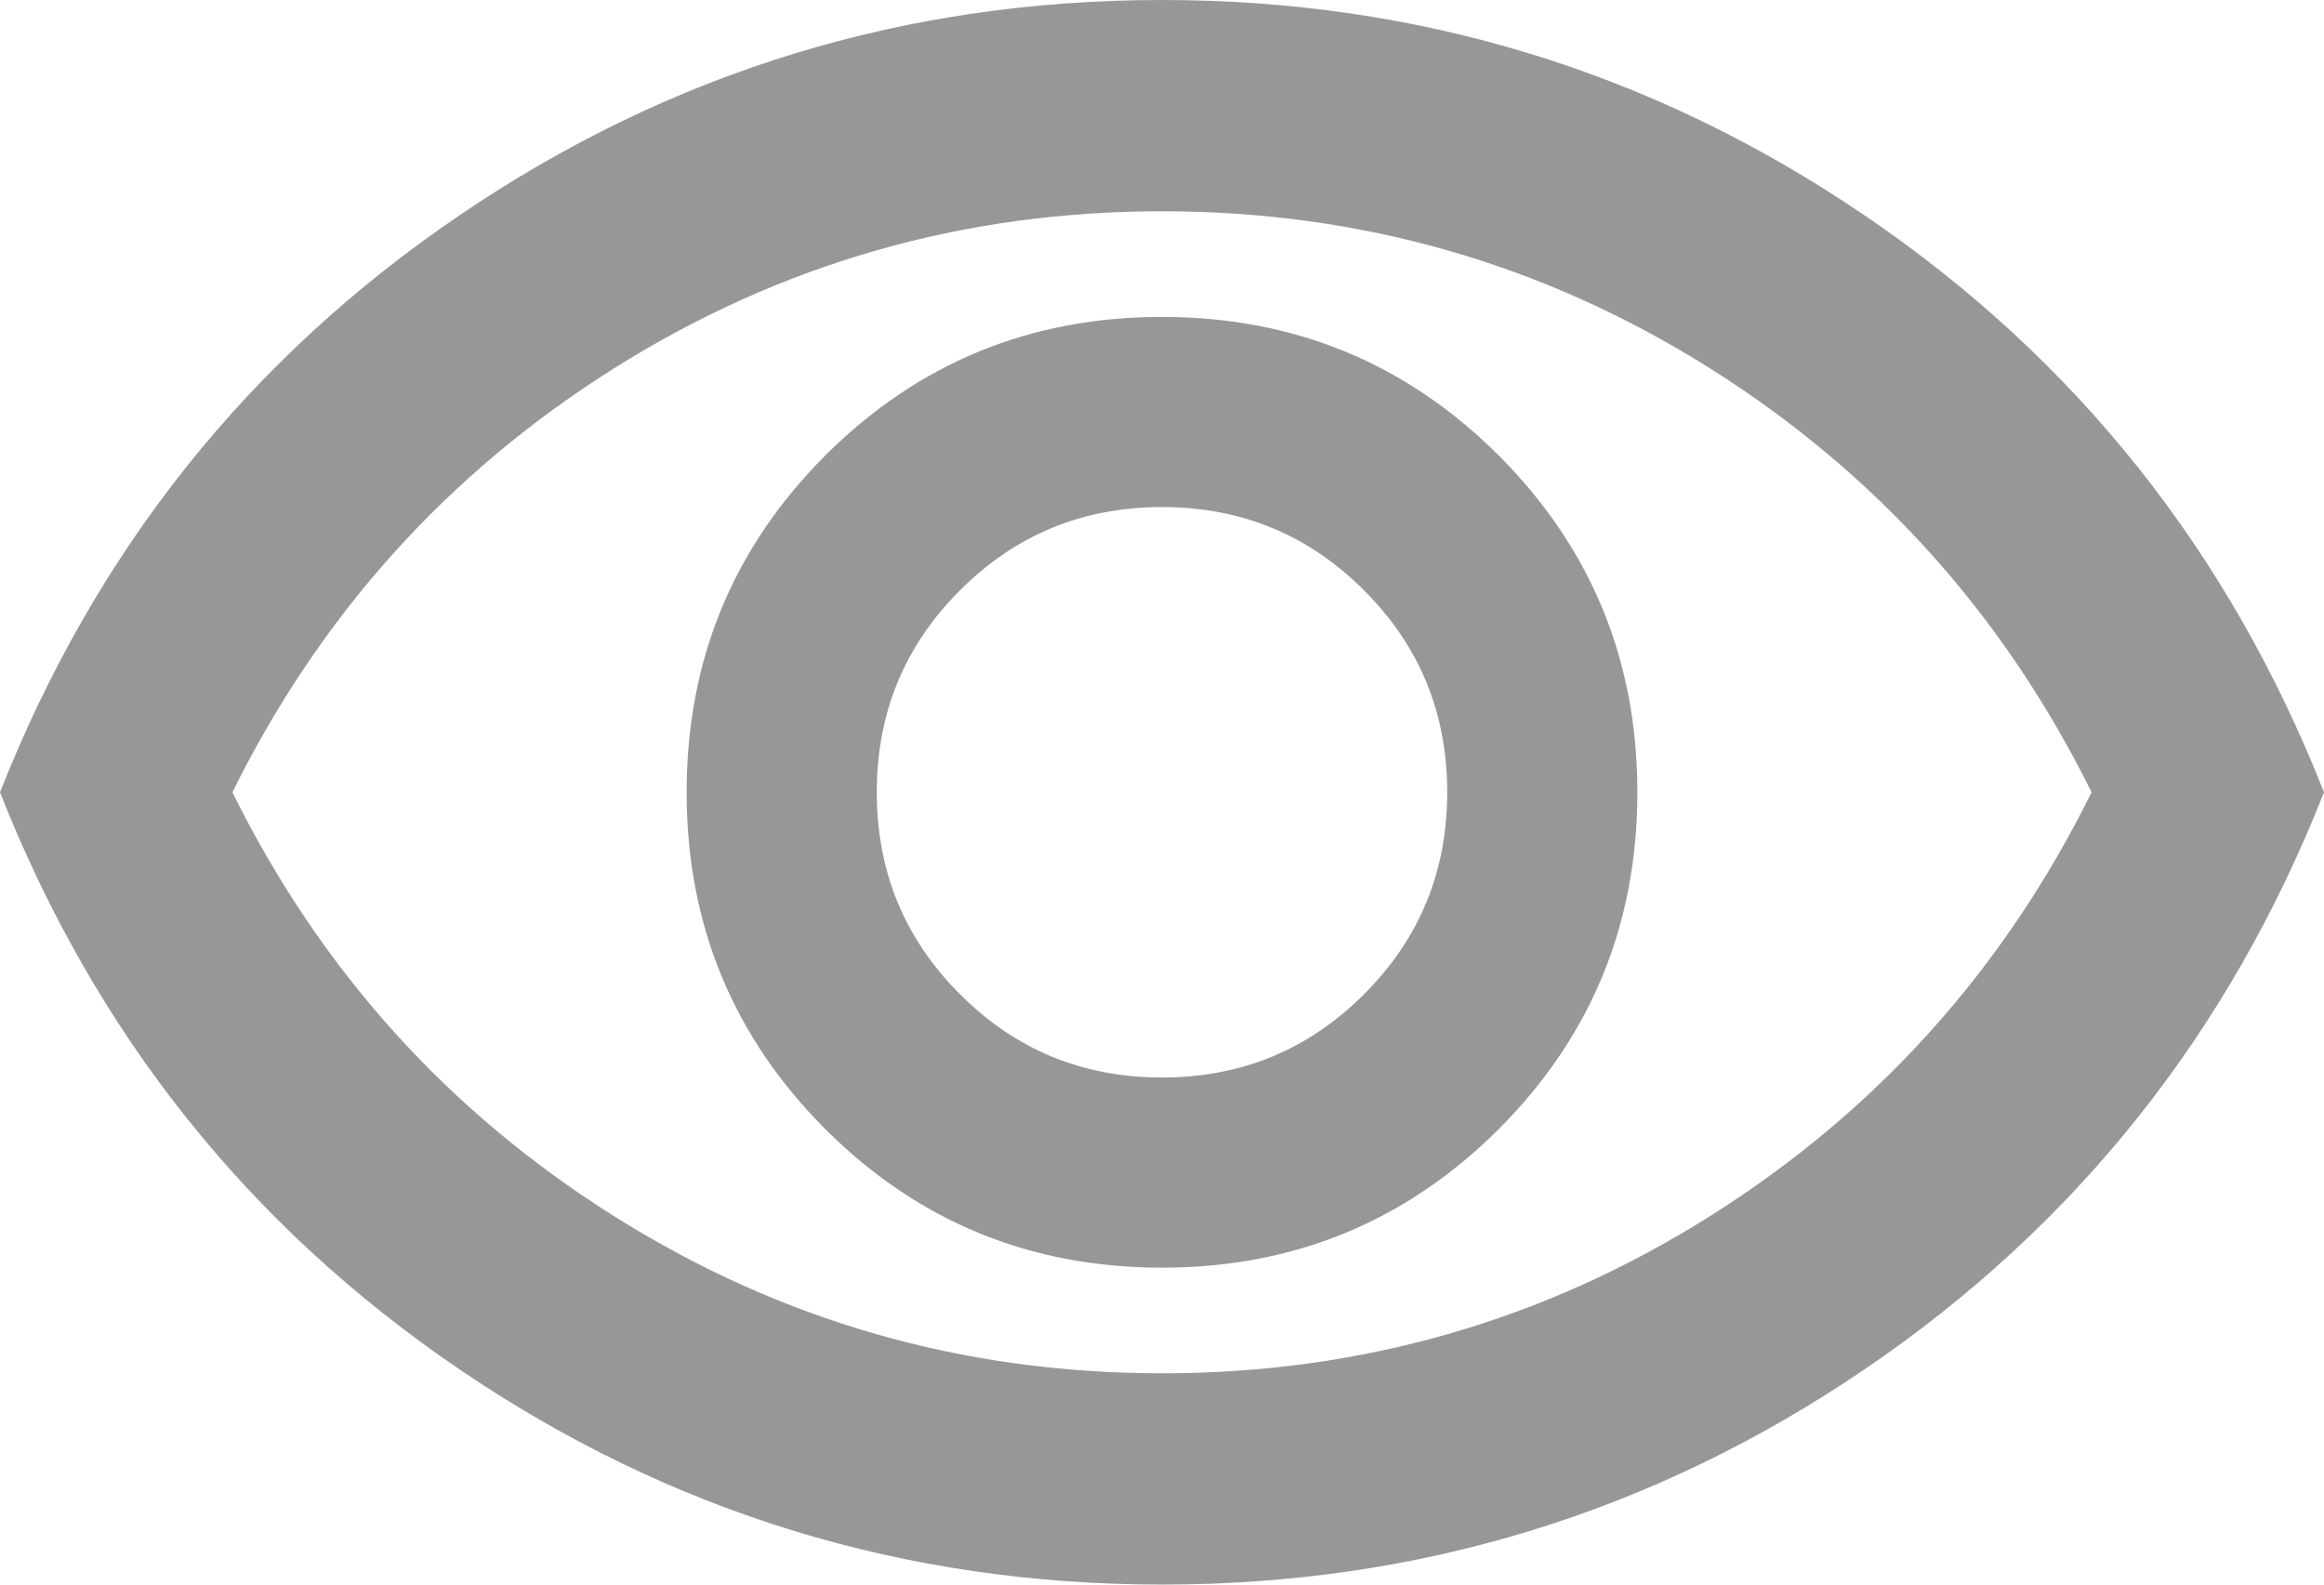
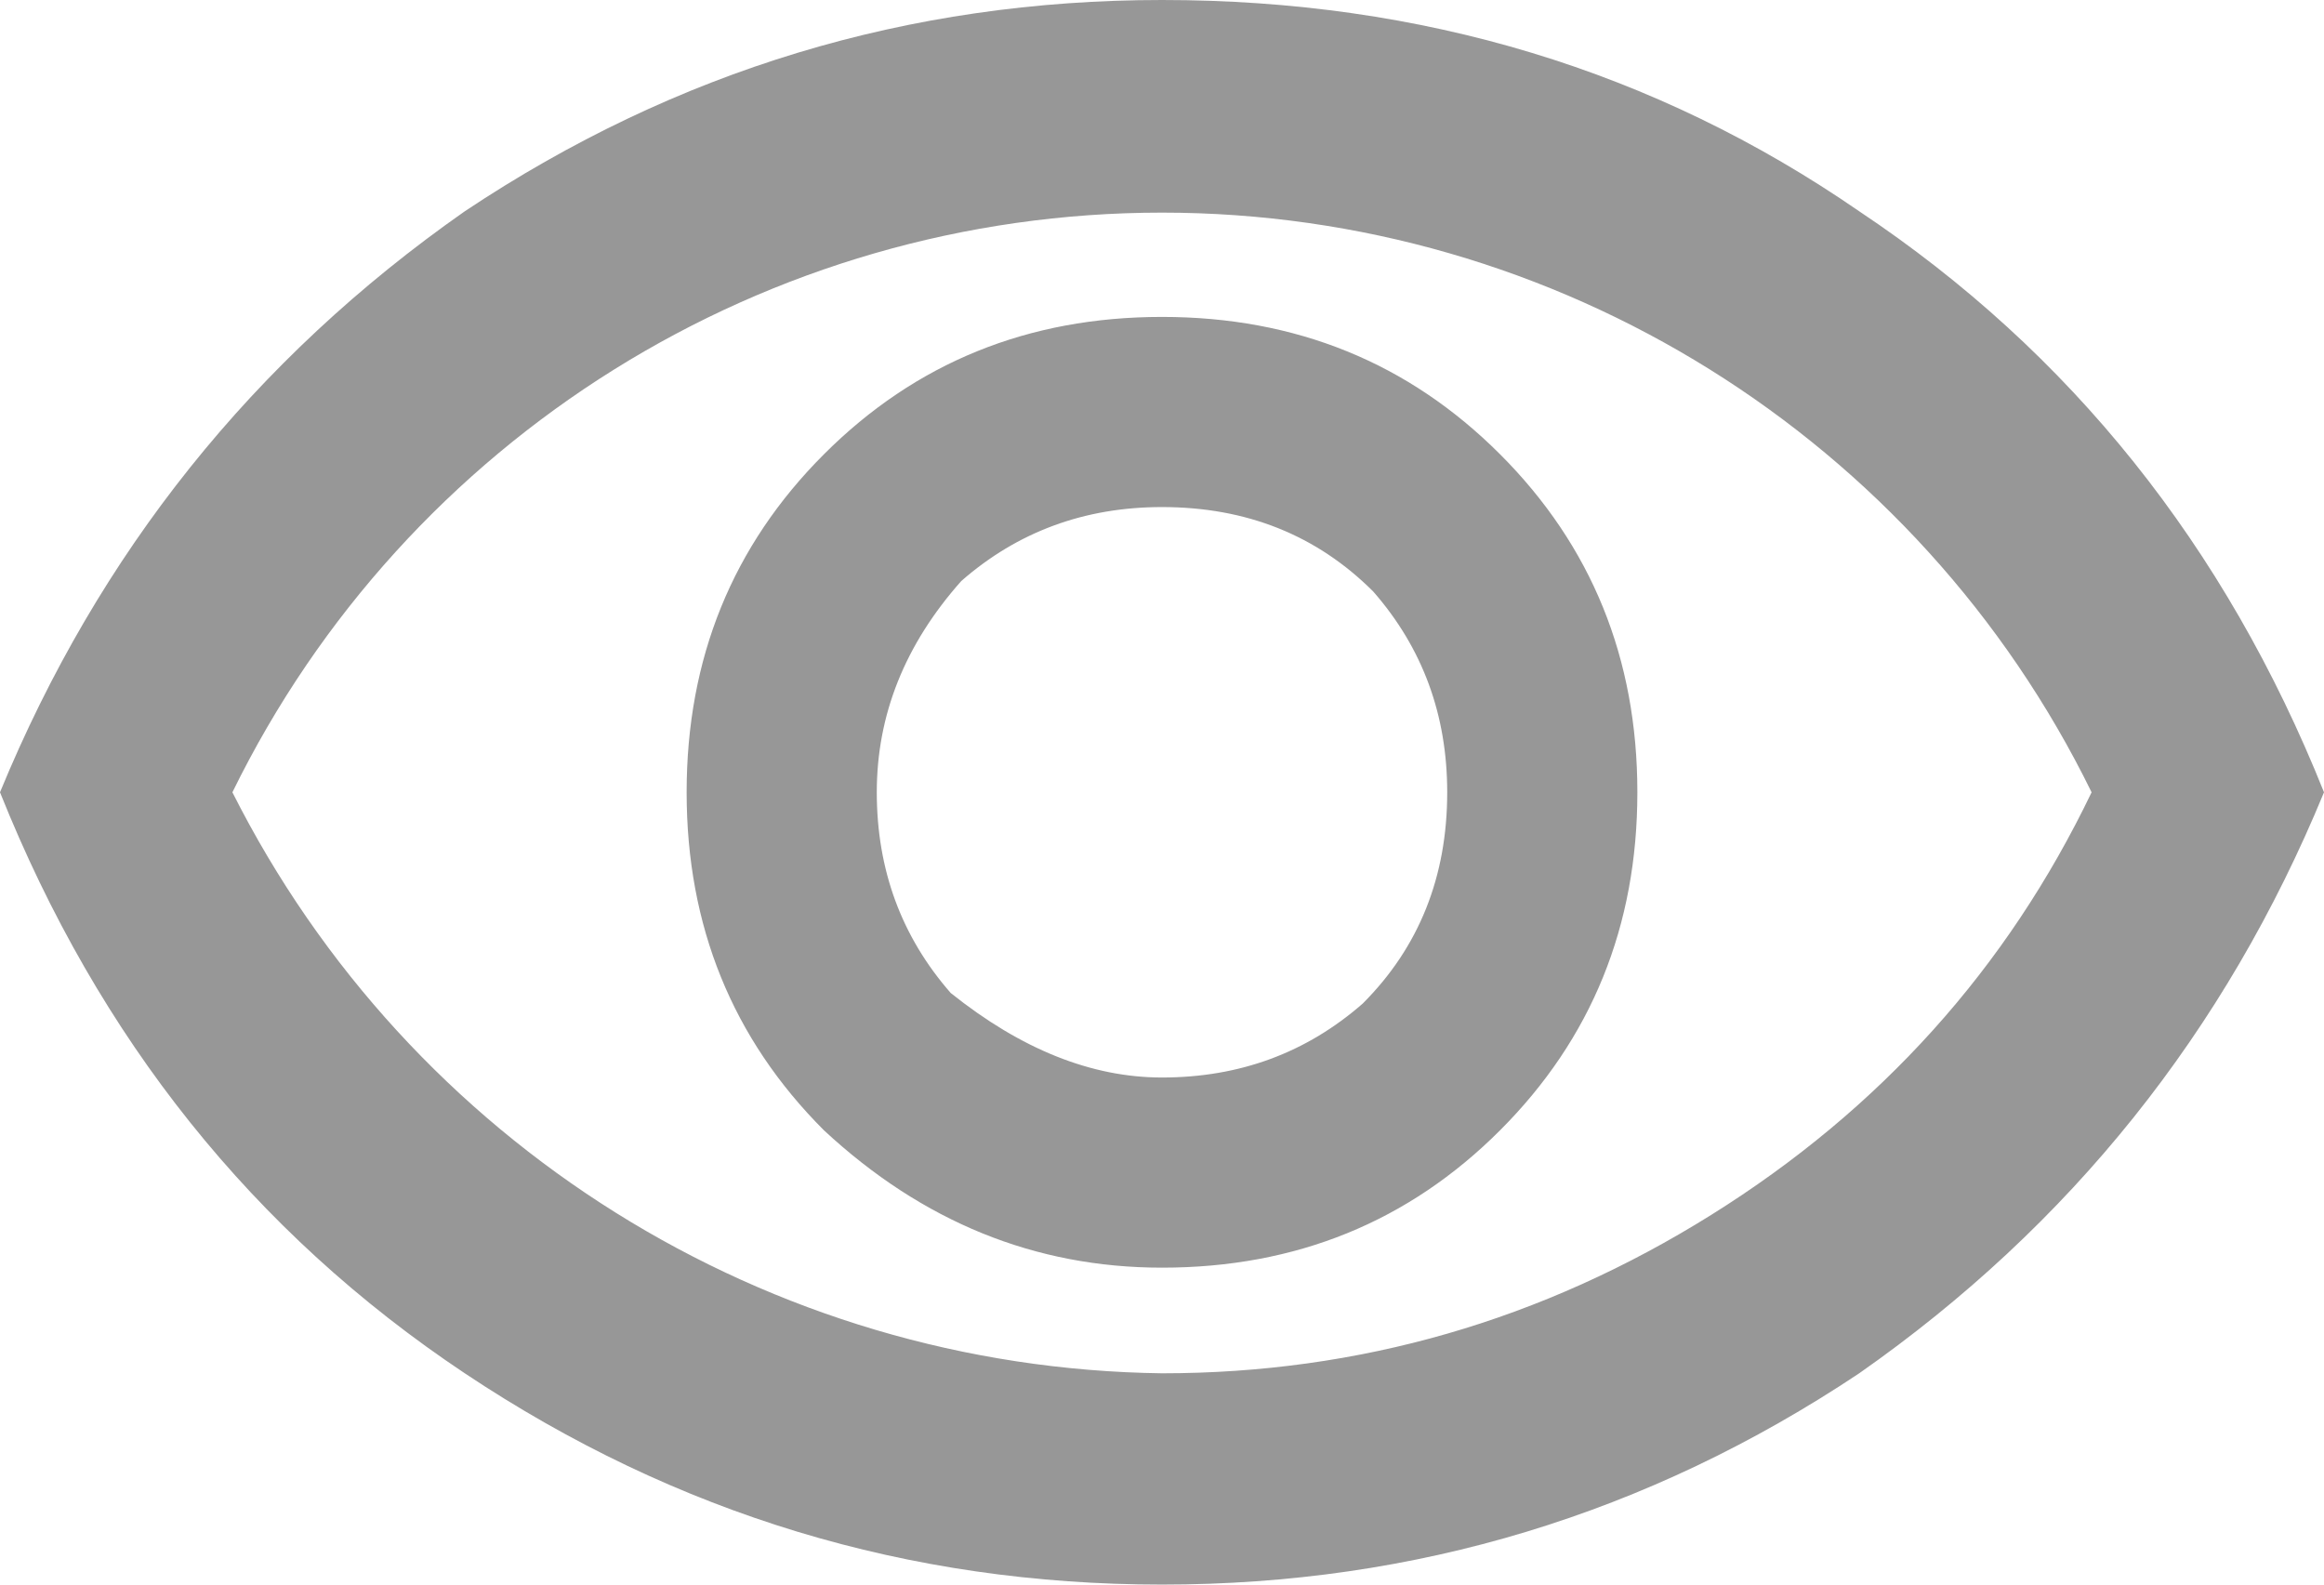
<svg xmlns="http://www.w3.org/2000/svg" width="22" height="15" viewBox="0 0 22 15" fill="none">
-   <path d="M11 12C12.25 12 13.312 11.562 14.188 10.688C15.062 9.812 15.5 8.75 15.5 7.5C15.5 6.25 15.062 5.188 14.188 4.312C13.312 3.438 12.25 3 11 3C9.75 3 8.688 3.438 7.812 4.312C6.938 5.188 6.5 6.25 6.5 7.5C6.5 8.75 6.938 9.812 7.812 10.688C8.688 11.562 9.75 12 11 12ZM11 10.2C10.25 10.2 9.613 9.938 9.088 9.412C8.562 8.887 8.3 8.25 8.3 7.5C8.3 6.75 8.562 6.112 9.088 5.588C9.613 5.062 10.25 4.8 11 4.8C11.75 4.8 12.387 5.062 12.912 5.588C13.438 6.112 13.7 6.75 13.7 7.5C13.7 8.25 13.438 8.887 12.912 9.412C12.387 9.938 11.75 10.2 11 10.2ZM11 15C8.567 15 6.35 14.321 4.35 12.963C2.35 11.604 0.9 9.783 0 7.5C0.9 5.217 2.35 3.396 4.35 2.038C6.35 0.679 8.567 0 11 0C13.433 0 15.65 0.679 17.65 2.038C19.65 3.396 21.1 5.217 22 7.5C21.1 9.783 19.65 11.604 17.65 12.963C15.65 14.321 13.433 15 11 15ZM11 13C12.883 13 14.613 12.504 16.188 11.512C17.762 10.521 18.967 9.183 19.8 7.5C18.967 5.817 17.762 4.479 16.188 3.487C14.613 2.496 12.883 2 11 2C9.117 2 7.388 2.496 5.812 3.487C4.237 4.479 3.033 5.817 2.2 7.5C3.033 9.183 4.237 10.521 5.812 11.512C7.388 12.504 9.117 13 11 13Z" fill="#979797" />
+   <path d="M11 12q1.9 0 3.2-1.3t1.3-3.2-1.3-3.2T11 3 7.8 4.3 6.5 7.5t1.3 3.2Q9.2 12 11 12m0-1.8q-1 0-2-.8-.7-.8-.7-1.9t.8-2q.8-.7 1.9-.7 1.2 0 2 .8.7.8.7 1.9 0 1.2-.8 2-.8.7-1.9.7m0 4.8q-3.6 0-6.6-2T0 7.5Q1.4 4.1 4.4 2q3-2 6.6-2 3.7 0 6.6 2 3 2 4.4 5.5-1.4 3.4-4.4 5.5-3 2-6.6 2m0-2q2.8 0 5.2-1.5t3.6-4a9.8 9.8 0 0 0-17.6 0A10 10 0 0 0 11 13" fill="#979797" />
</svg>
